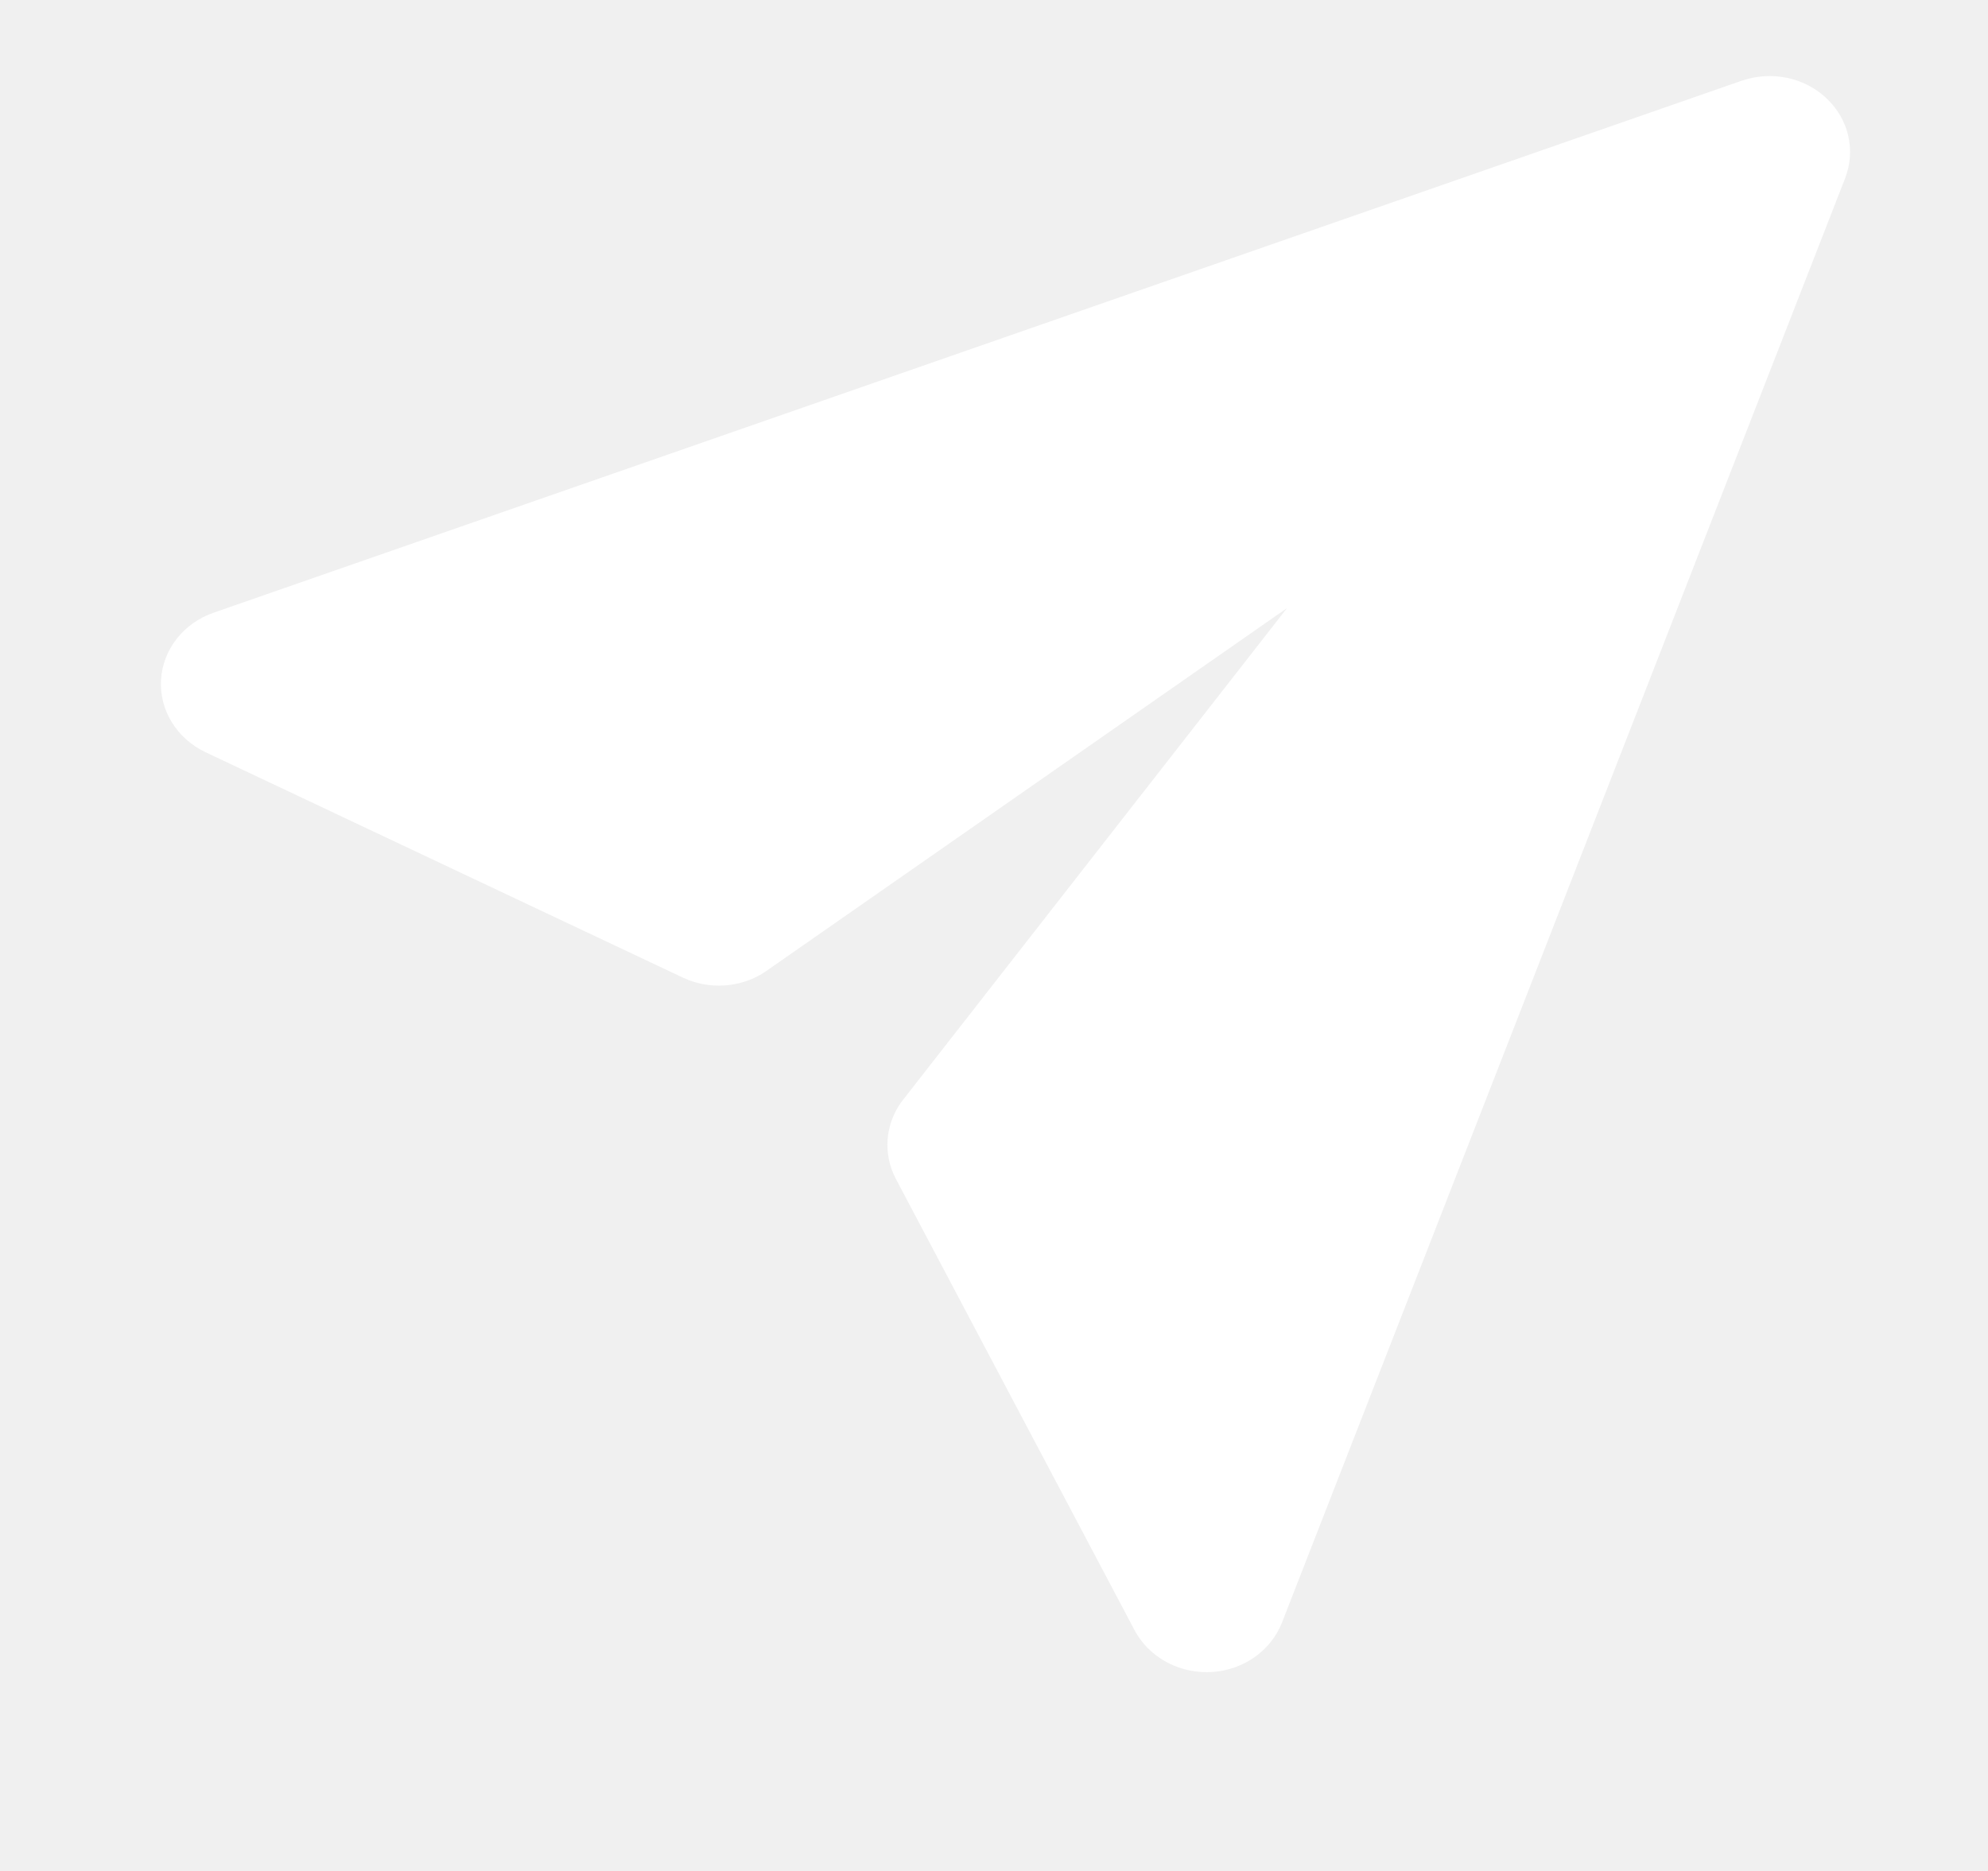
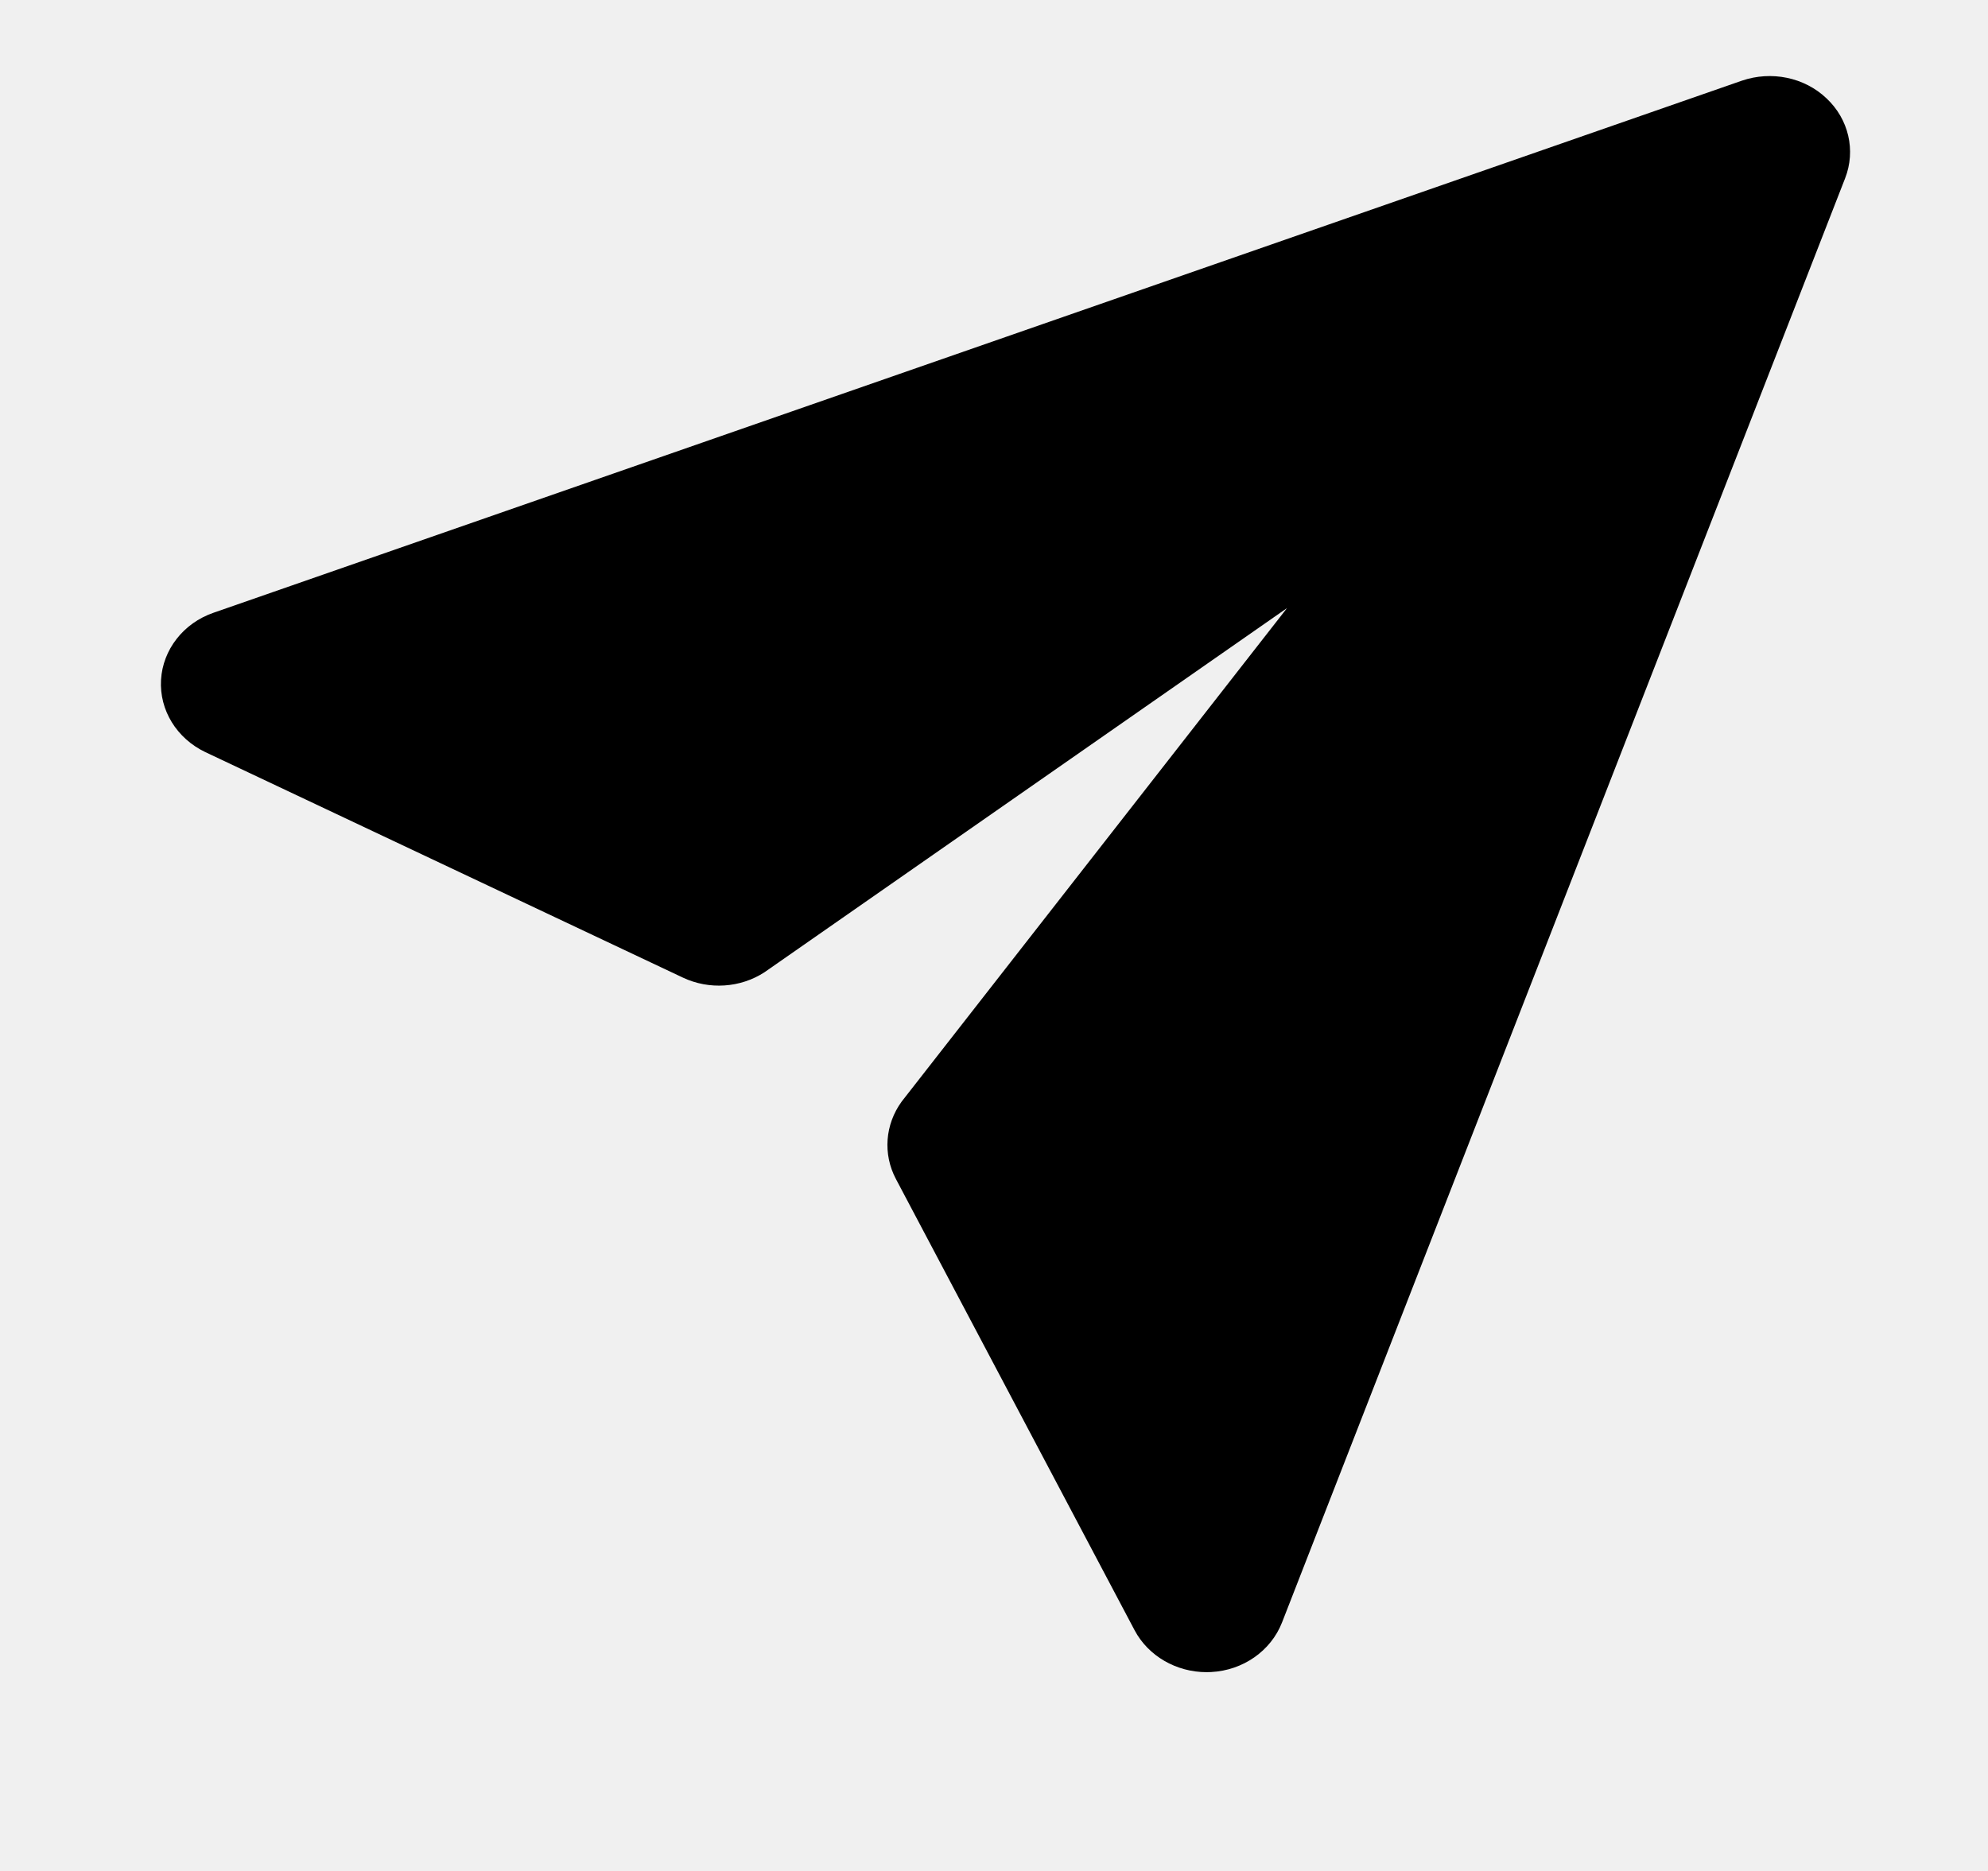
- <svg xmlns="http://www.w3.org/2000/svg" width="17" height="16" viewBox="0 0 17 16" fill="none">
-   <path d="M10.318 14.3C10.059 14.3 9.819 14.162 9.702 13.941L7.661 10.082C7.549 9.87 7.568 9.617 7.71 9.421L11.006 5.2L6.538 8.314C6.331 8.449 6.063 8.466 5.839 8.36L1.756 6.432C1.511 6.315 1.362 6.073 1.377 5.814C1.392 5.556 1.568 5.329 1.826 5.24L14.895 0.69C15.146 0.604 15.429 0.66 15.619 0.841C15.809 1.019 15.871 1.287 15.778 1.525L10.963 13.875C10.868 14.118 10.63 14.285 10.356 14.299C10.343 14.299 10.33 14.3 10.318 14.3Z" fill="white" />
+ <svg xmlns="http://www.w3.org/2000/svg" width="17" height="16" viewBox="0 0 17 16">
+   <path d="M10.318 14.3C10.059 14.3 9.819 14.162 9.702 13.941L7.661 10.082C7.549 9.87 7.568 9.617 7.71 9.421L11.006 5.2L6.538 8.314C6.331 8.449 6.063 8.466 5.839 8.36L1.756 6.432C1.511 6.315 1.362 6.073 1.377 5.814C1.392 5.556 1.568 5.329 1.826 5.24L14.895 0.69C15.146 0.604 15.429 0.66 15.619 0.841C15.809 1.019 15.871 1.287 15.778 1.525L10.963 13.875C10.868 14.118 10.63 14.285 10.356 14.299C10.343 14.299 10.33 14.3 10.318 14.3Z" />
</svg>
